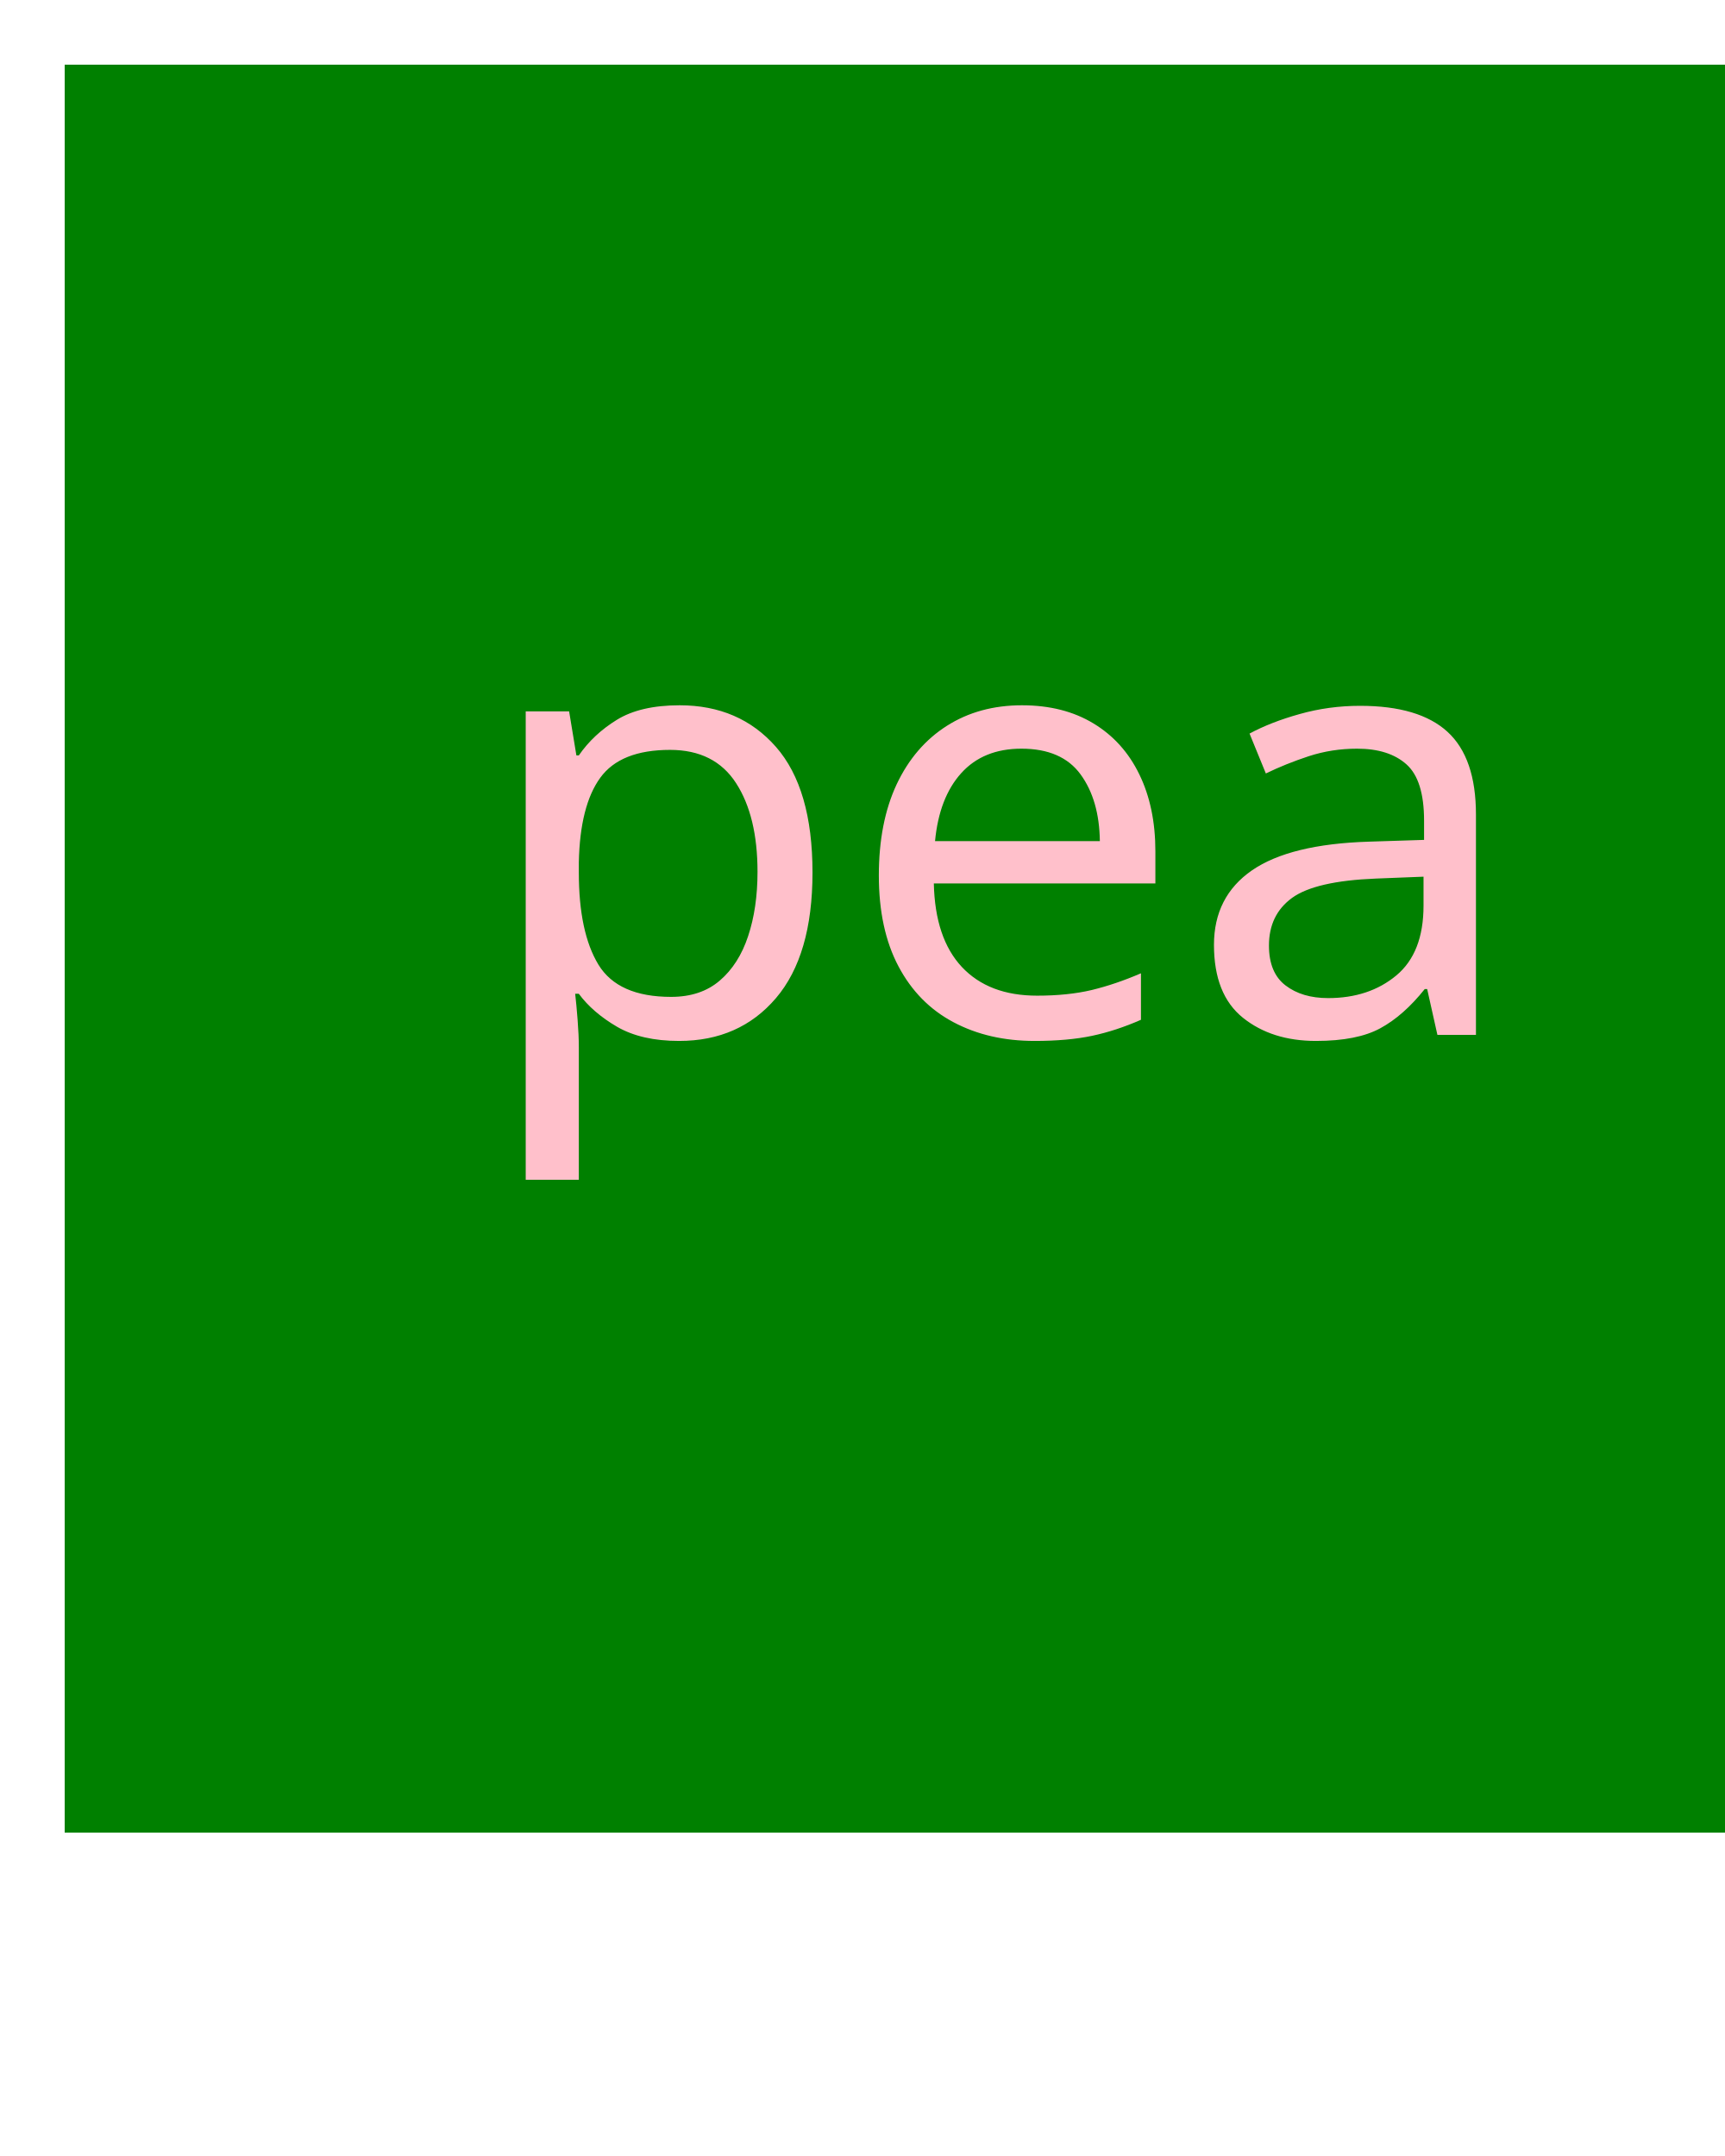
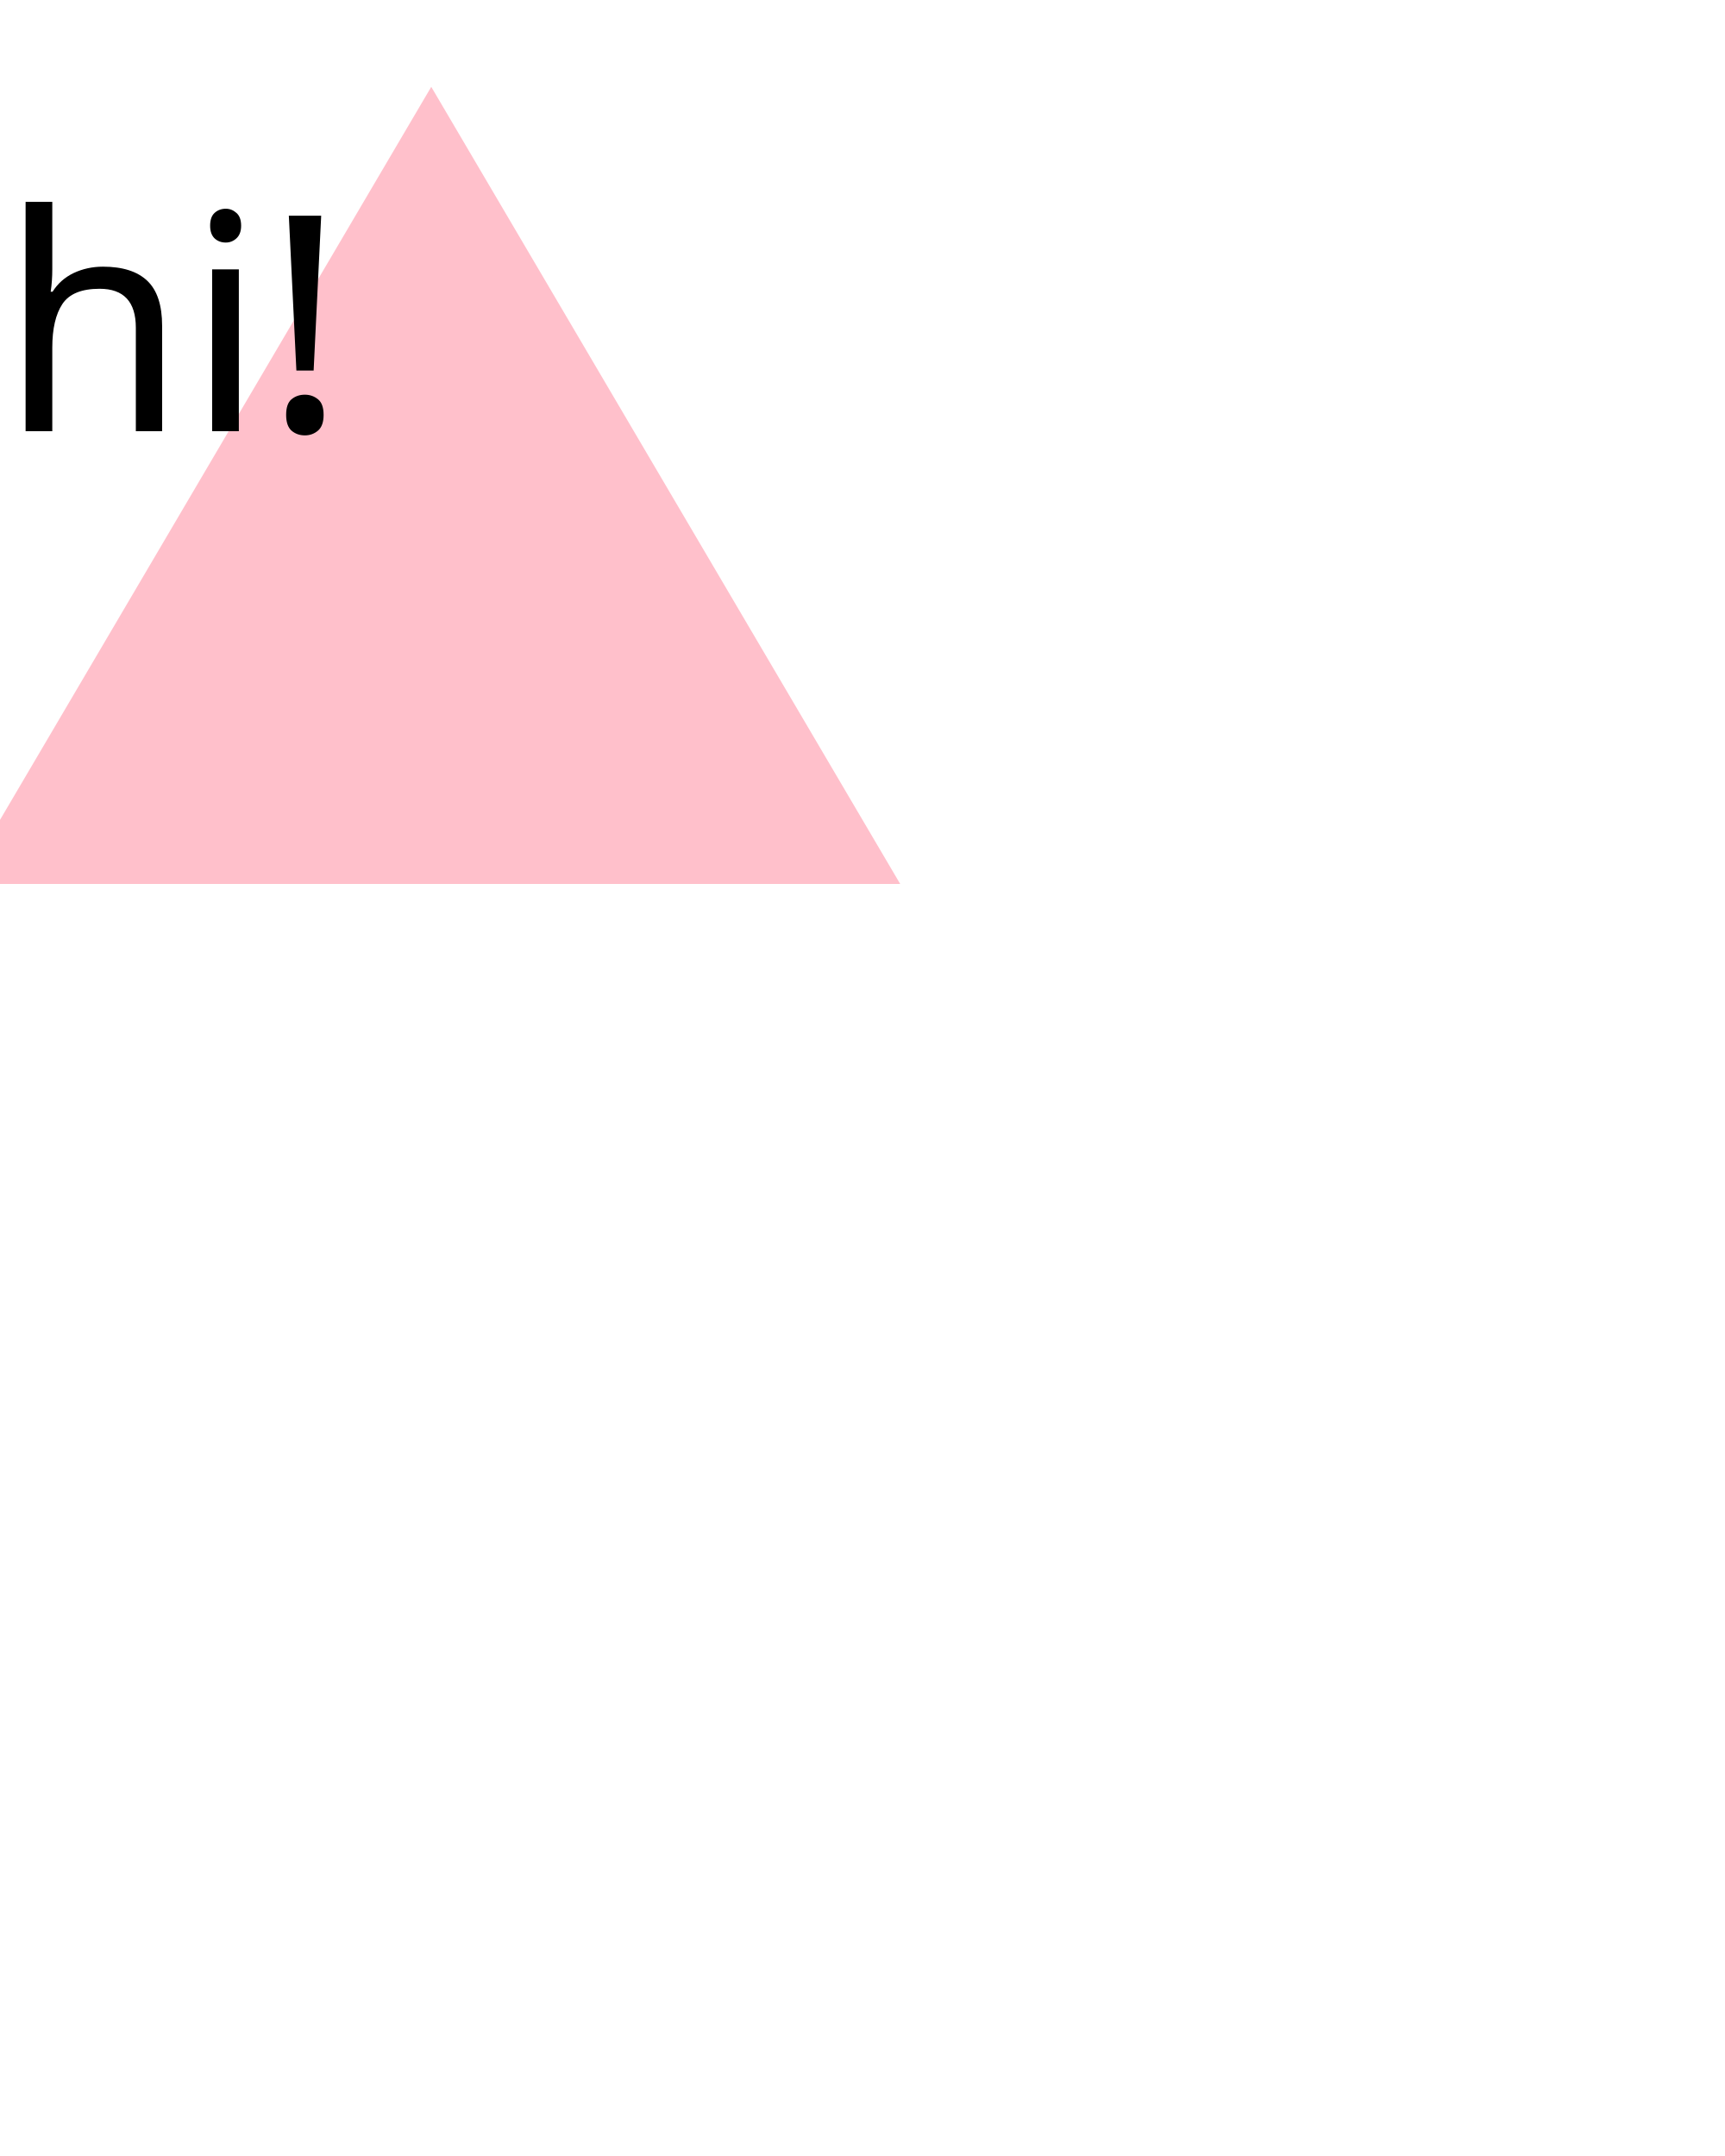
<svg xmlns="http://www.w3.org/2000/svg" width="200" height="250" version="1.1">
  <g>
-     <rect x="10" y="10" width="200" height="200" stroke="green" fill="green" stroke-width="5" />
-     <text x="55" y="120" font-family="Verdana" font-size="70" fill="#FFC0CB">pea</text>
+     <polygon points="50 15, 100 100, 0 100" stroke="pink" fill="pink" stroke-width="5" />
+     <text x="0" y="50" font-family="Verdana" font-size="35" fill="#54320h">hi!</text>
  </g>
</svg>
